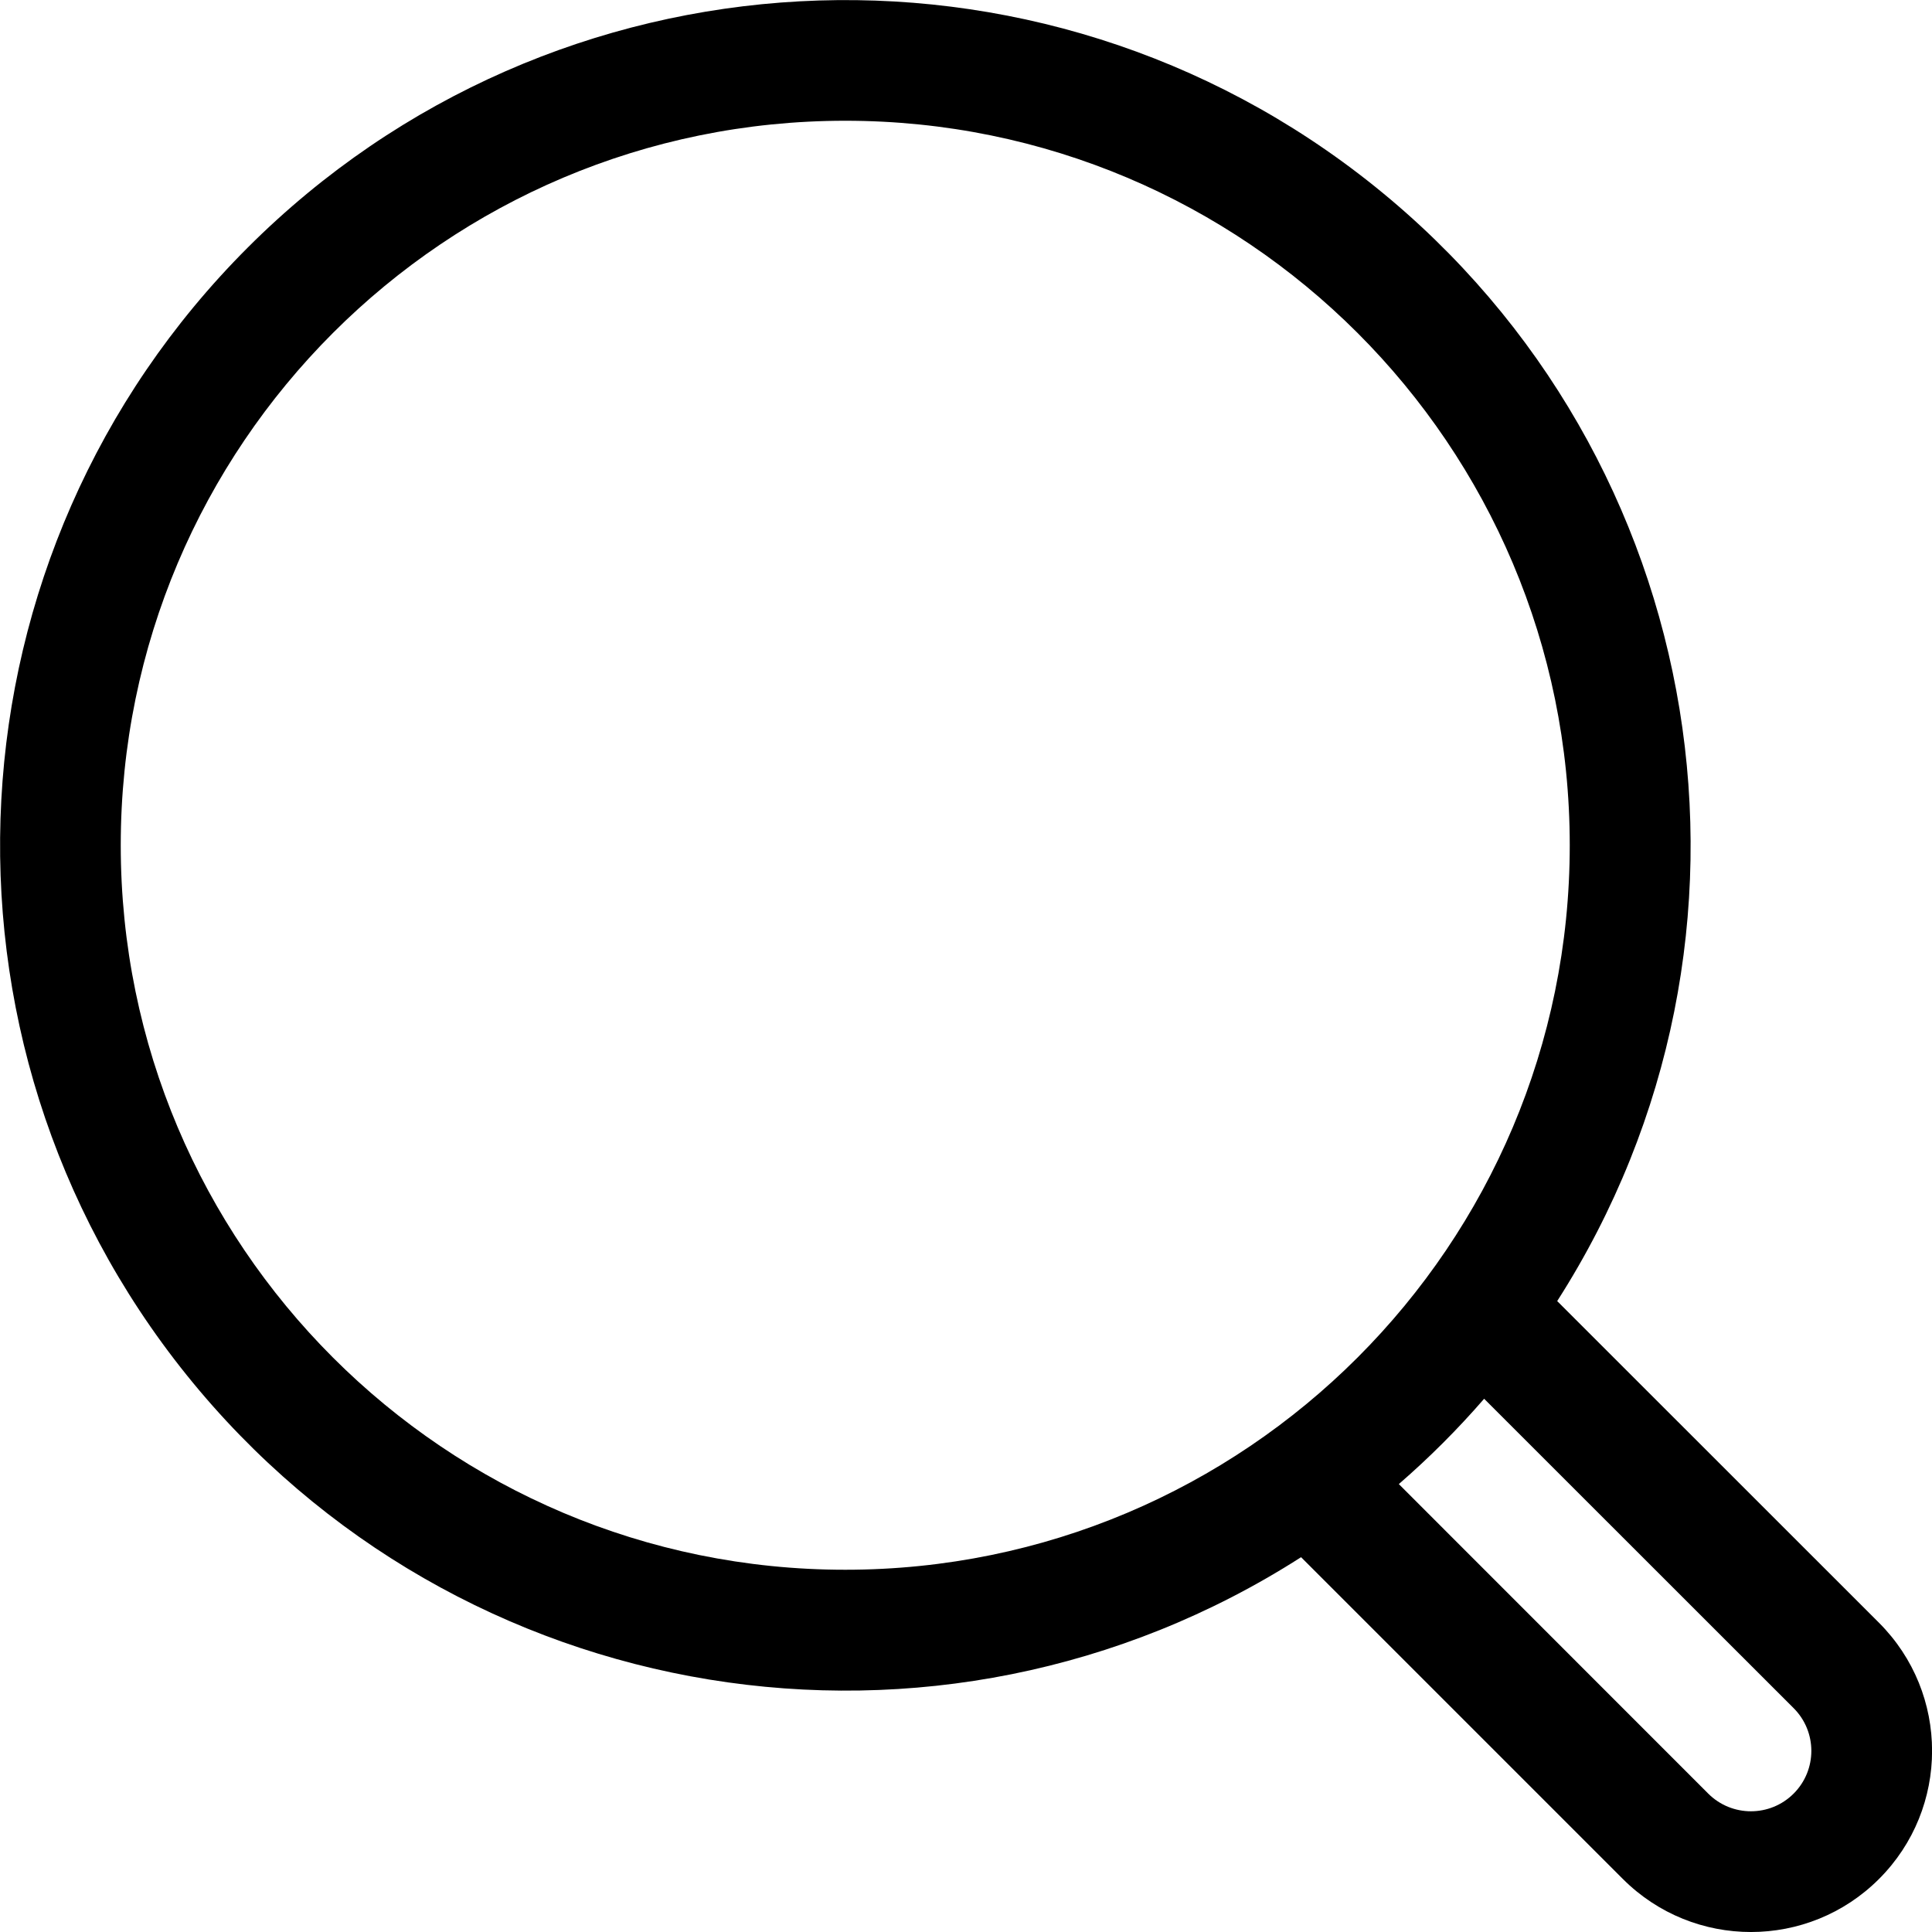
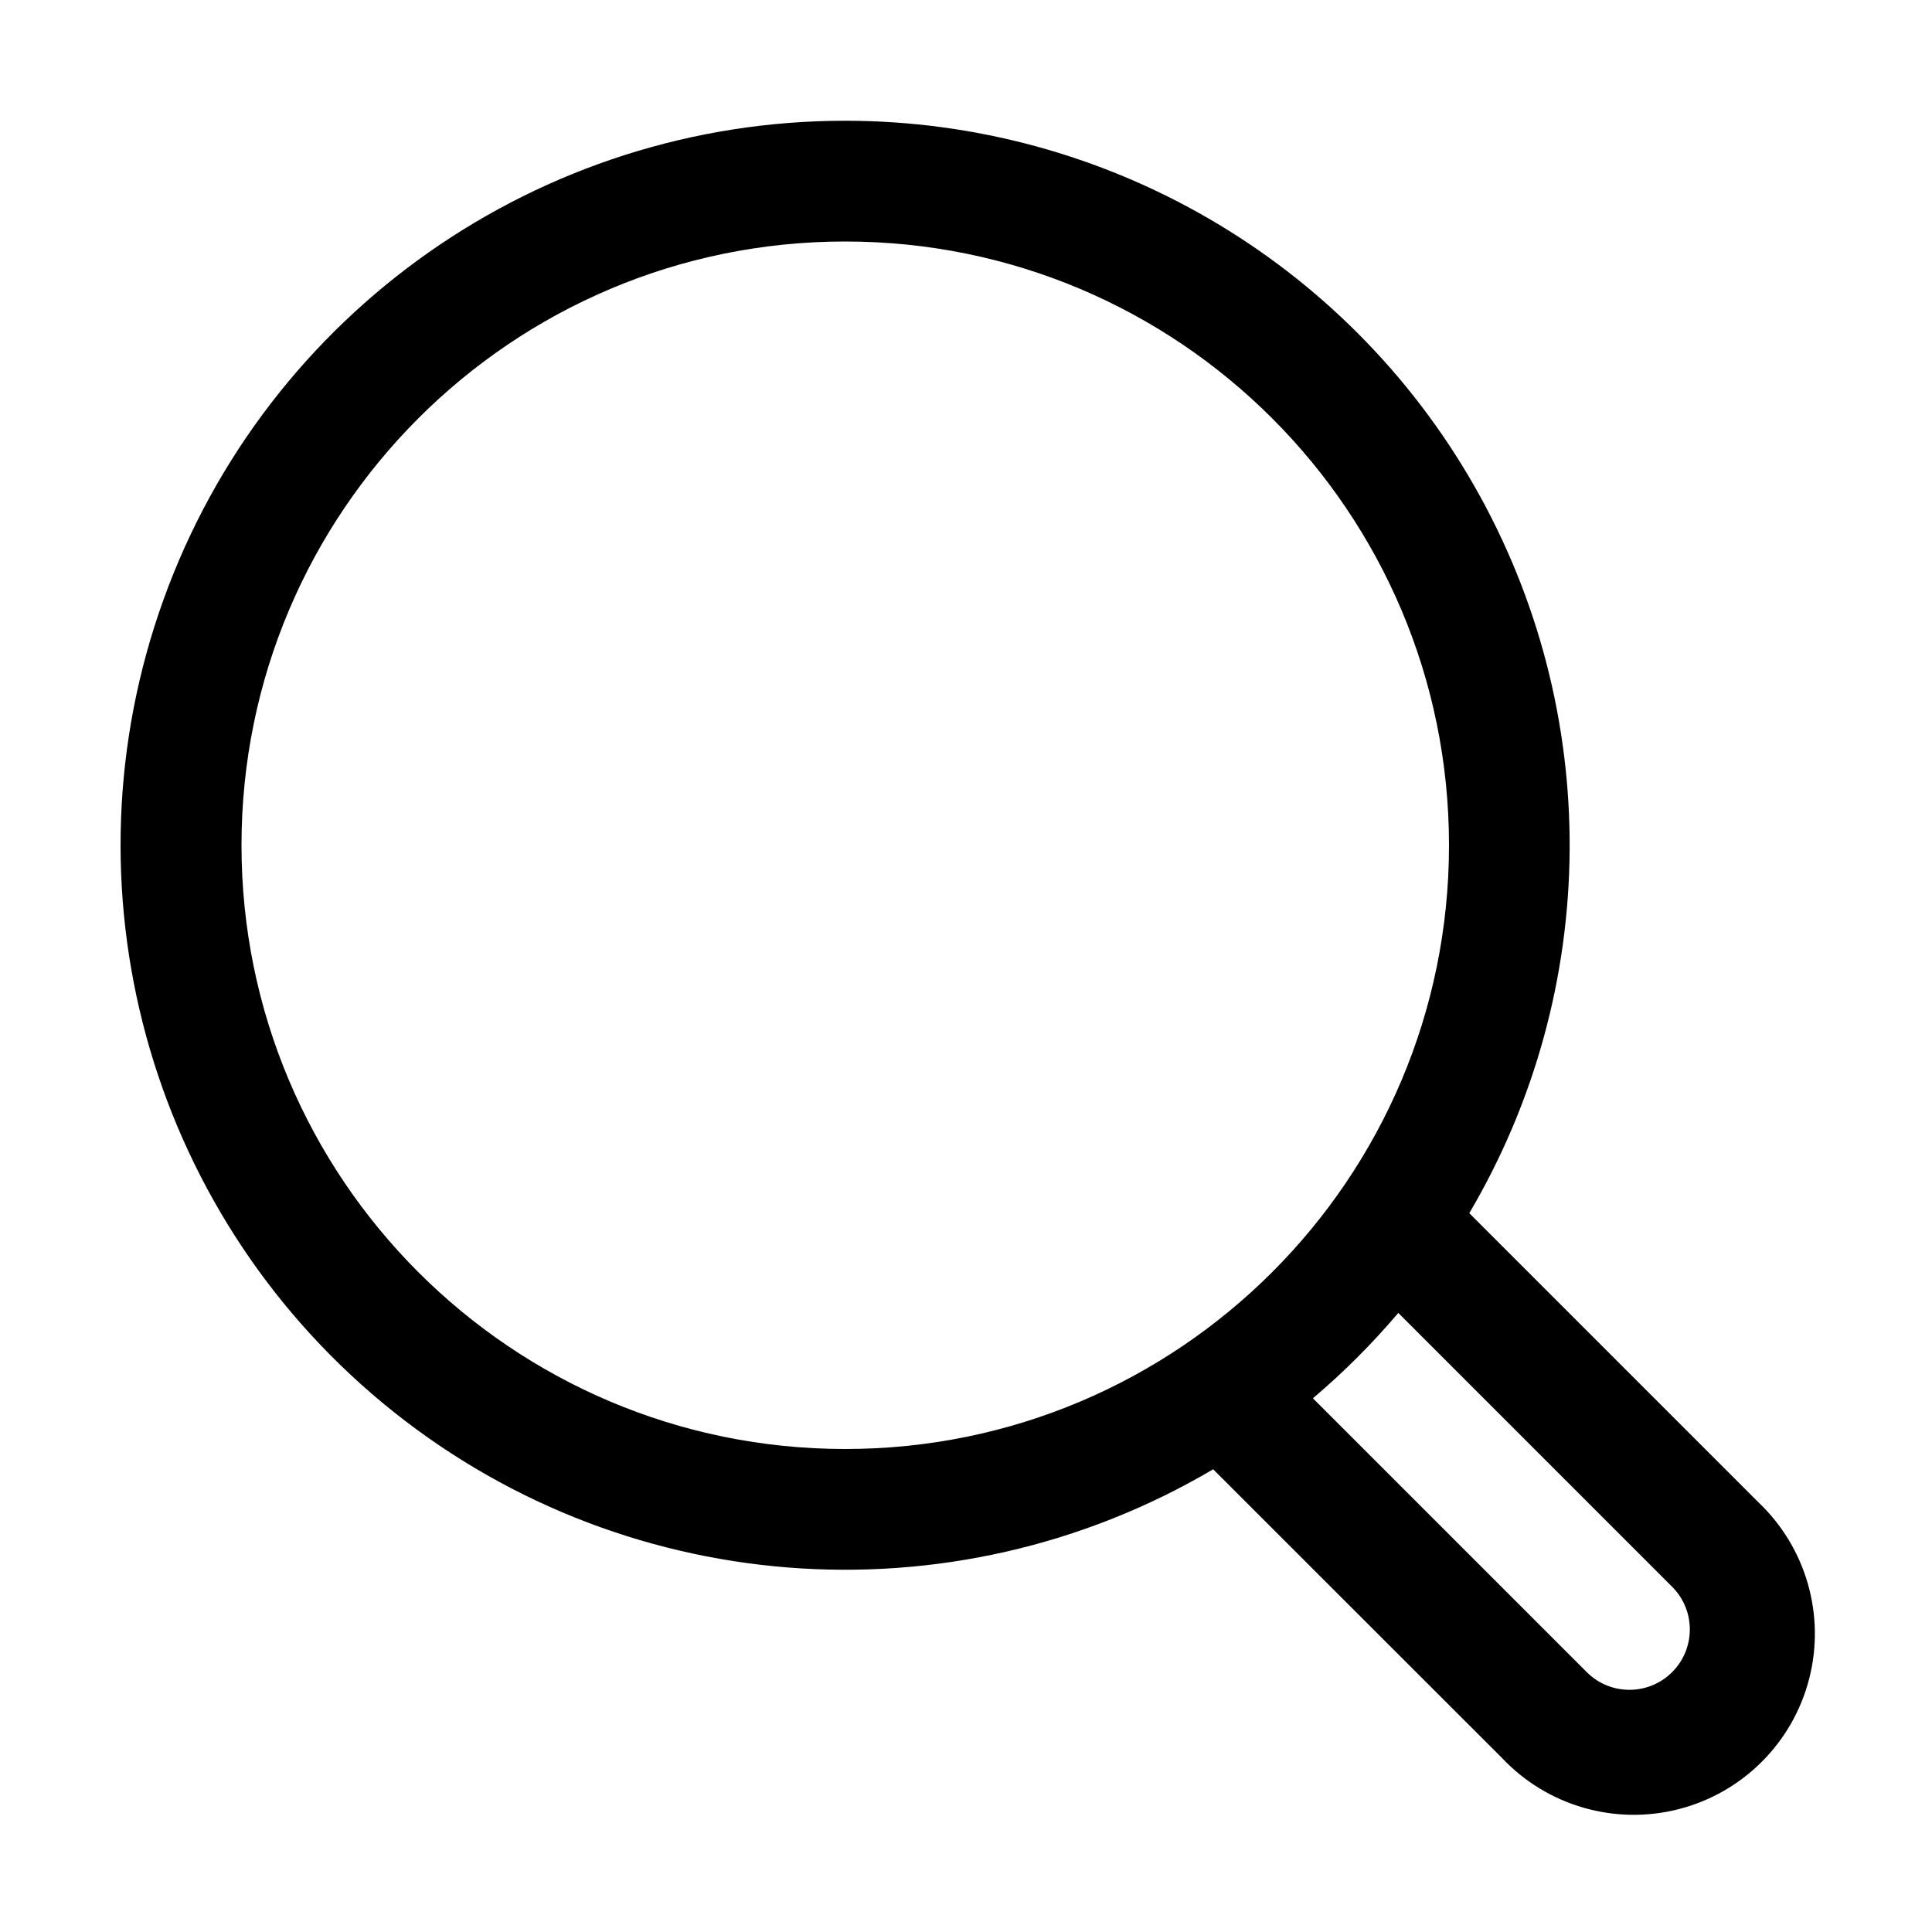
<svg xmlns="http://www.w3.org/2000/svg" width="16" height="16" viewBox="0 0 16 16">
-   <path fill-rule="evenodd" d="M10.775 12.896a7 7 0 1 1 2.121-2.121l2.665 2.664a1.5 1.5 0 0 1-2.121 2.122l-2.665-2.665ZM13 7A6 6 0 1 1 1 7a6 6 0 0 1 12 0Zm-1.416 5.29 2.563 2.564a.5.5 0 1 0 .707-.708l-2.563-2.562a7.045 7.045 0 0 1-.707.707Z" clip-rule="evenodd" />
+   <path d="M7 1a6 6 0 0 1 5.168 9.047l2.393 2.393a1.5 1.5 0 1 1-2.121 2.12l-2.393-2.392A6 6 0 1 1 7 1Zm4.58 9.873a6.038 6.038 0 0 1-.707.707l2.274 2.274a.5.5 0 0 0 .707-.707l-2.274-2.274ZM7 2a5 5 0 1 0 0 10A5 5 0 0 0 7 2Z" />
</svg>
